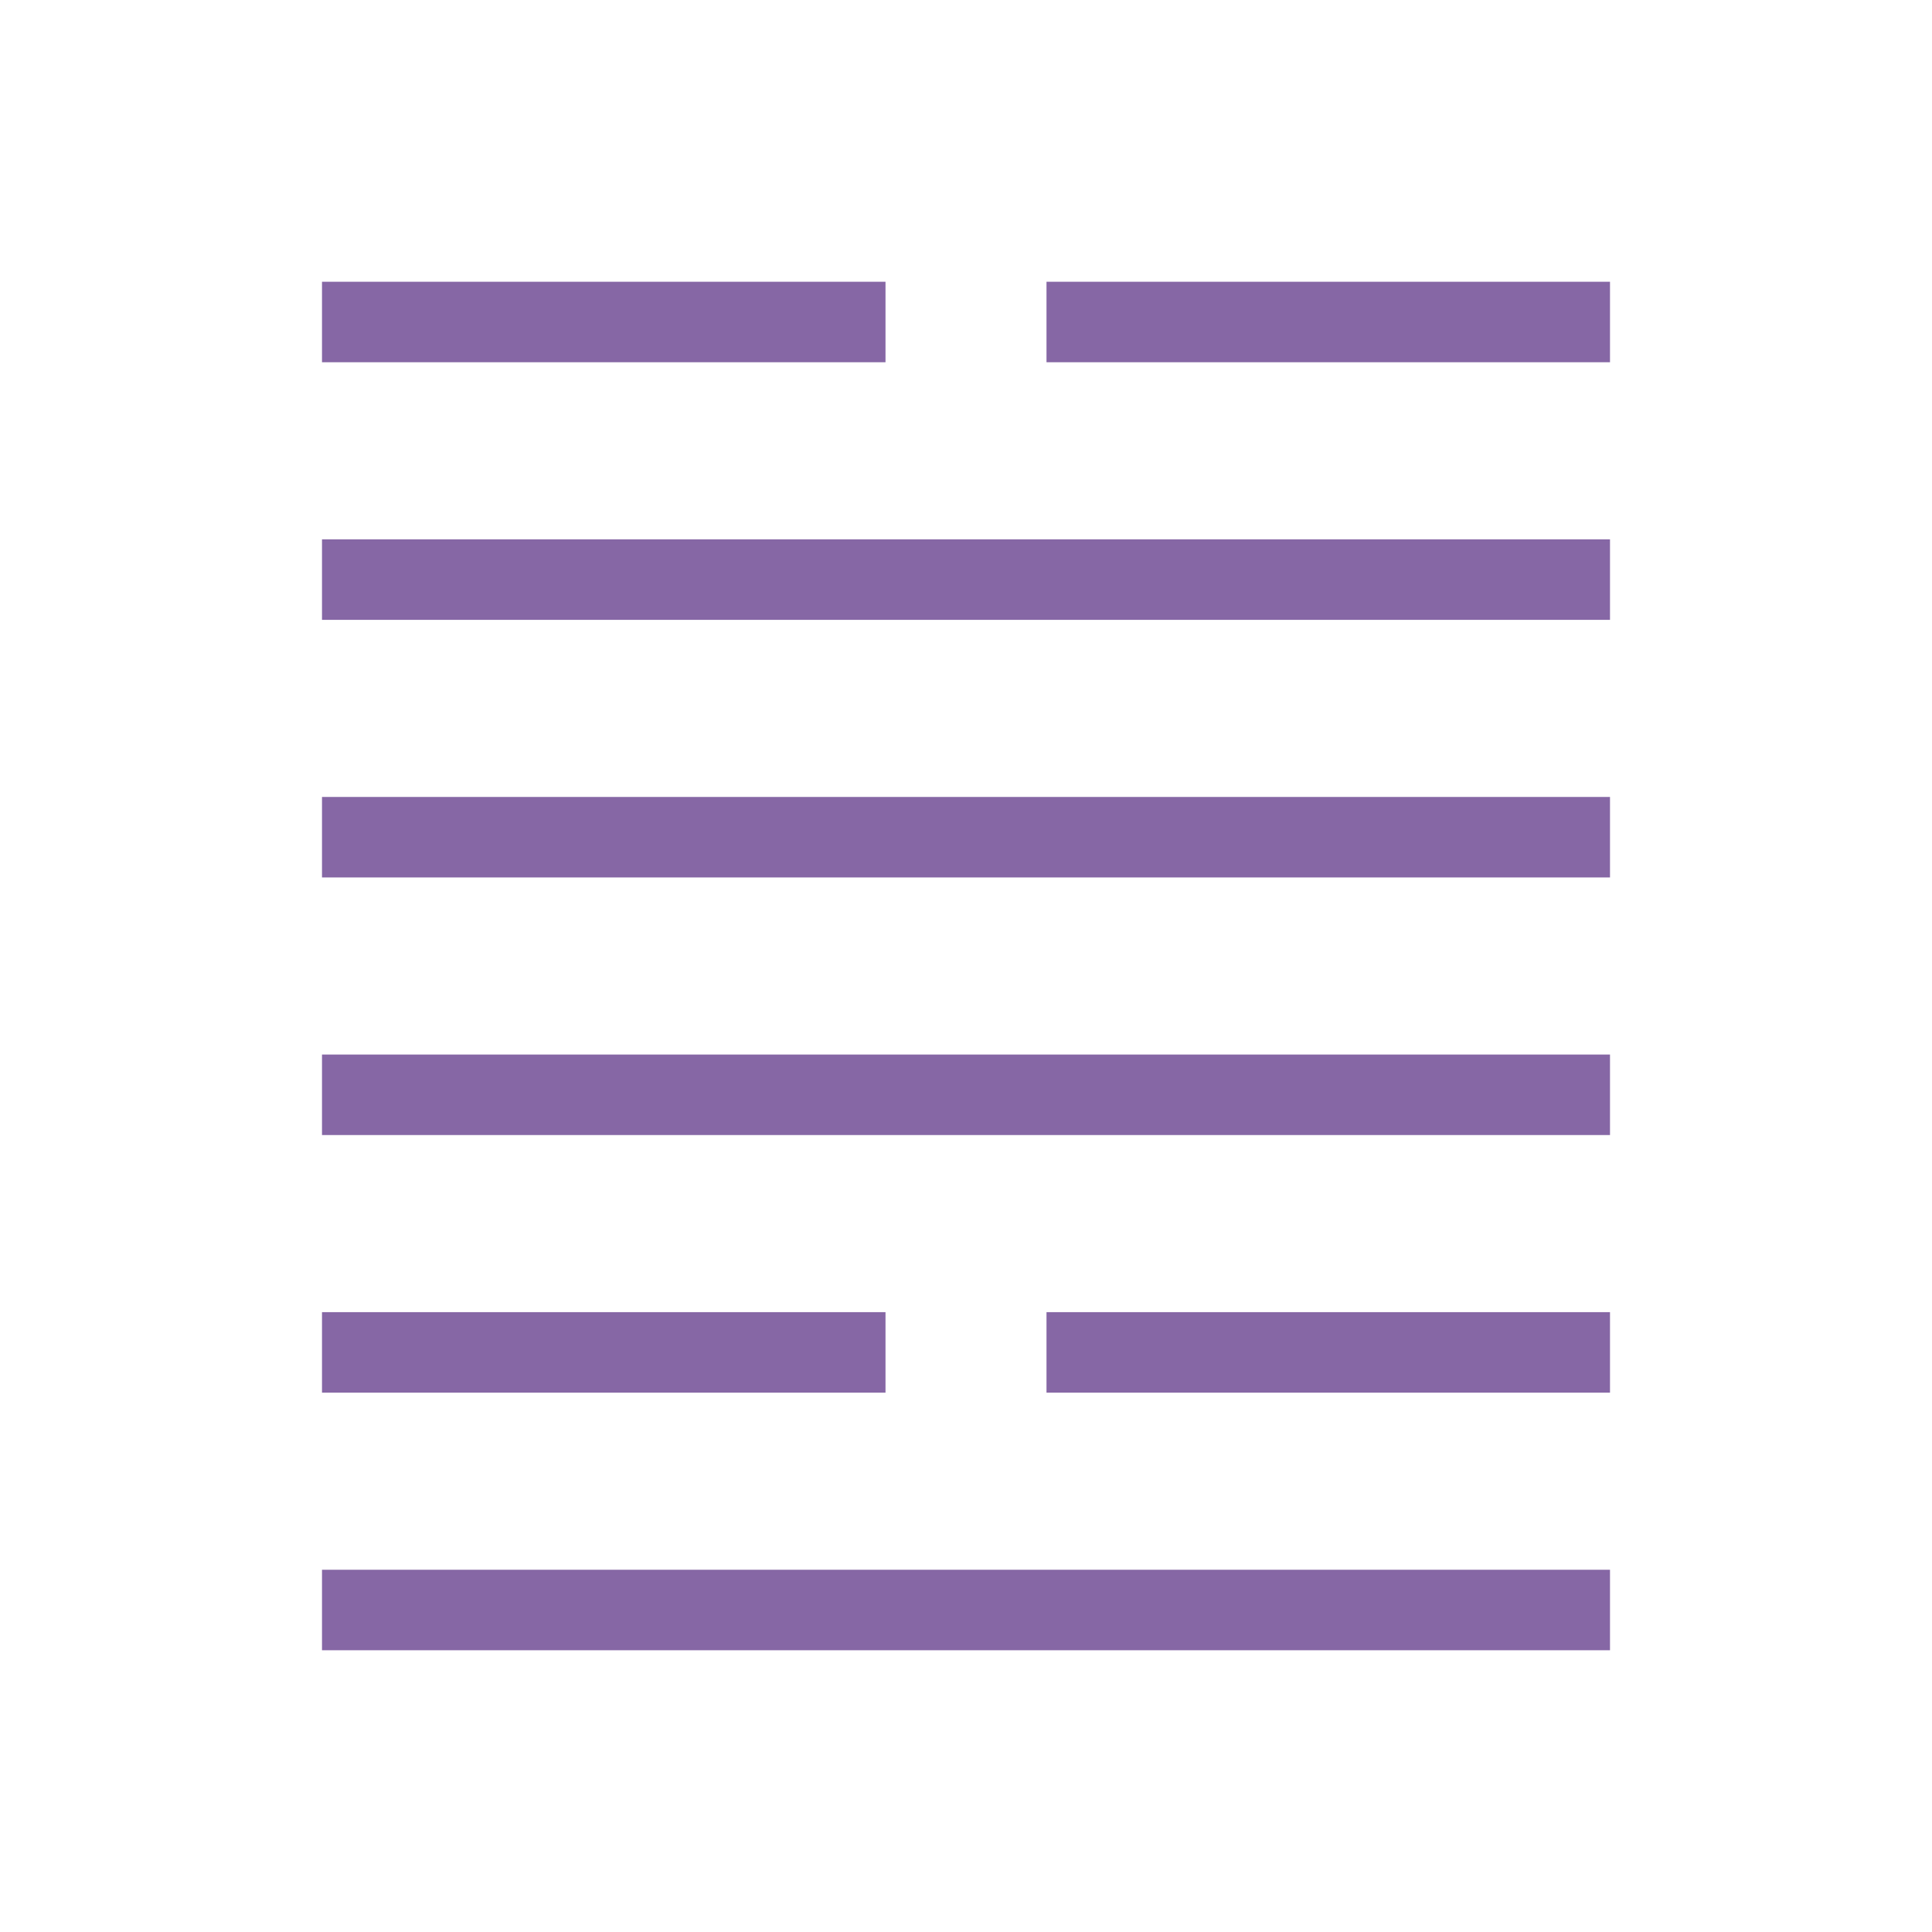
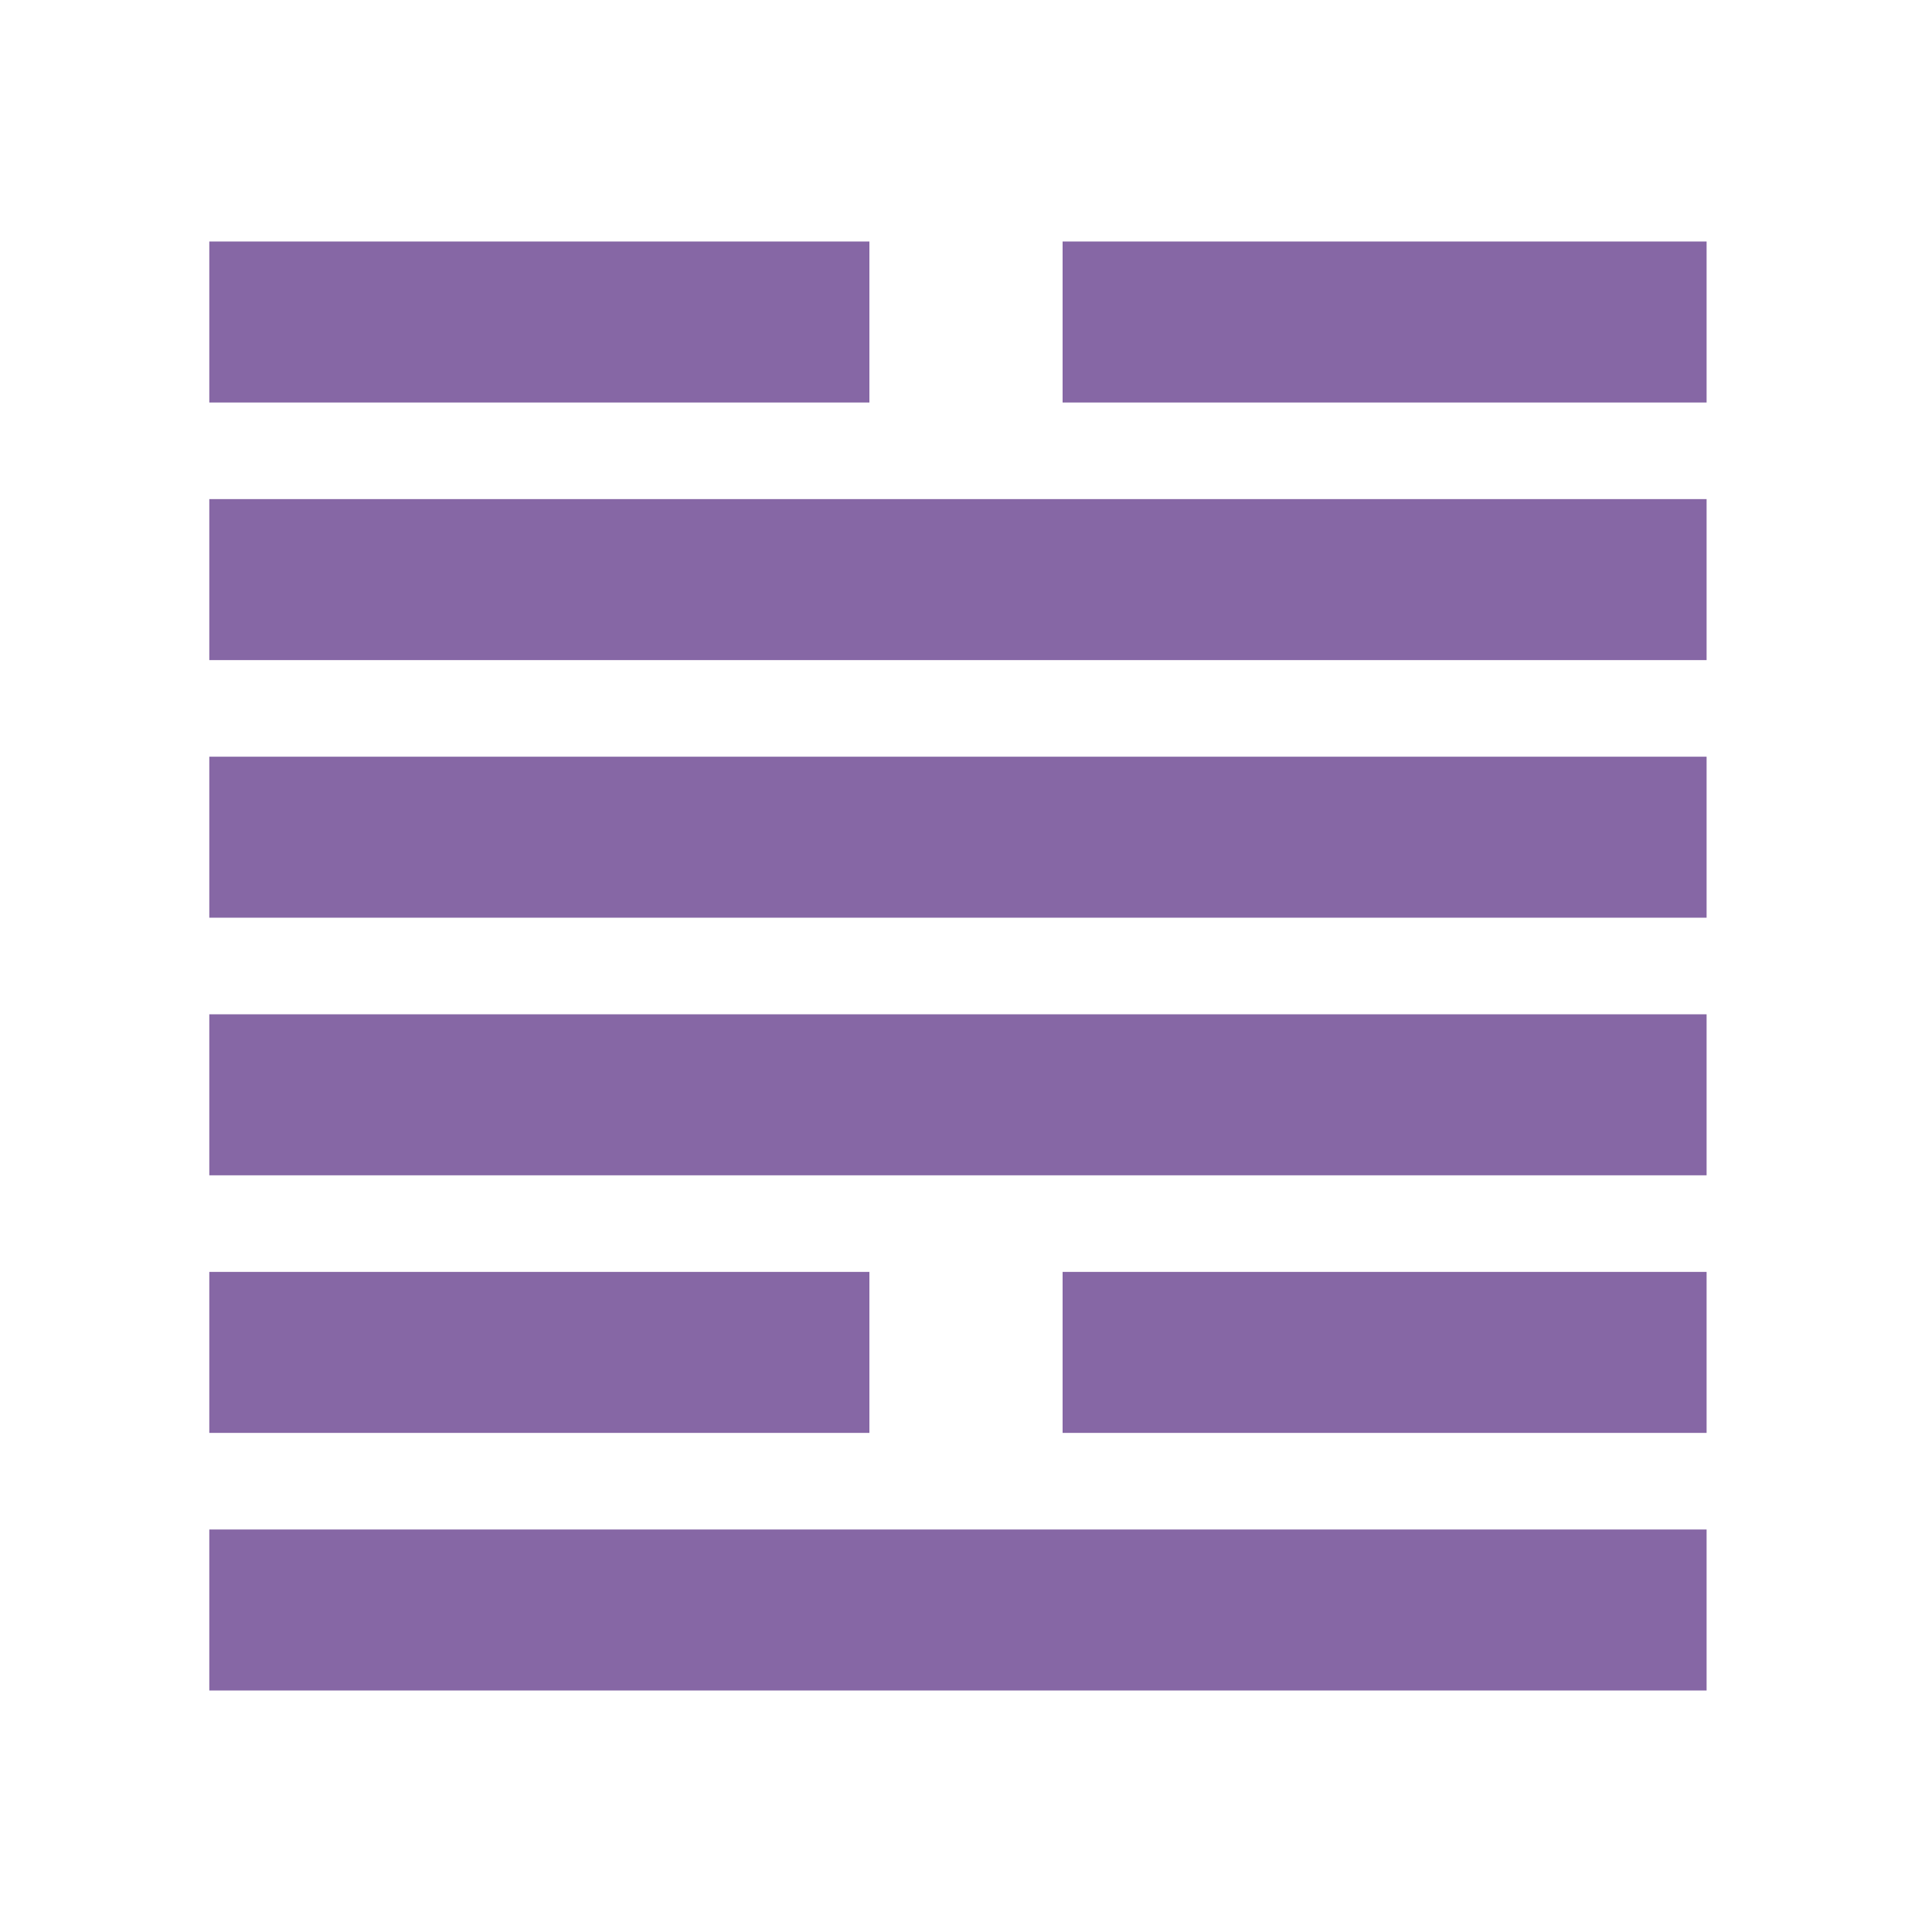
- <svg xmlns="http://www.w3.org/2000/svg" width="120" height="120" viewBox="0 0 120 120">
-   <path d="M20 100 L100 100 M20 84 L55.0 84 M65.0 84 L100 84 M20 68 L100 68 M20 52 L100 52 M20 36 L100 36 M20 20 L55.0 20 M65.0 20 L100 20" fill="none" stroke="#8667A5" stroke-width="5" stroke-linecap="butt" stroke-linejoin="miter" />
+ <svg xmlns="http://www.w3.org/2000/svg" width="120" height="120" viewBox="0 0 120 120" fill="none">
+   <path d="M13 100H106M13 84H54M66 84H106M13 68H106M13 52H106M13 36H106M13 20H54M66 20H106" stroke="#8667A5" stroke-width="10" />
</svg>
